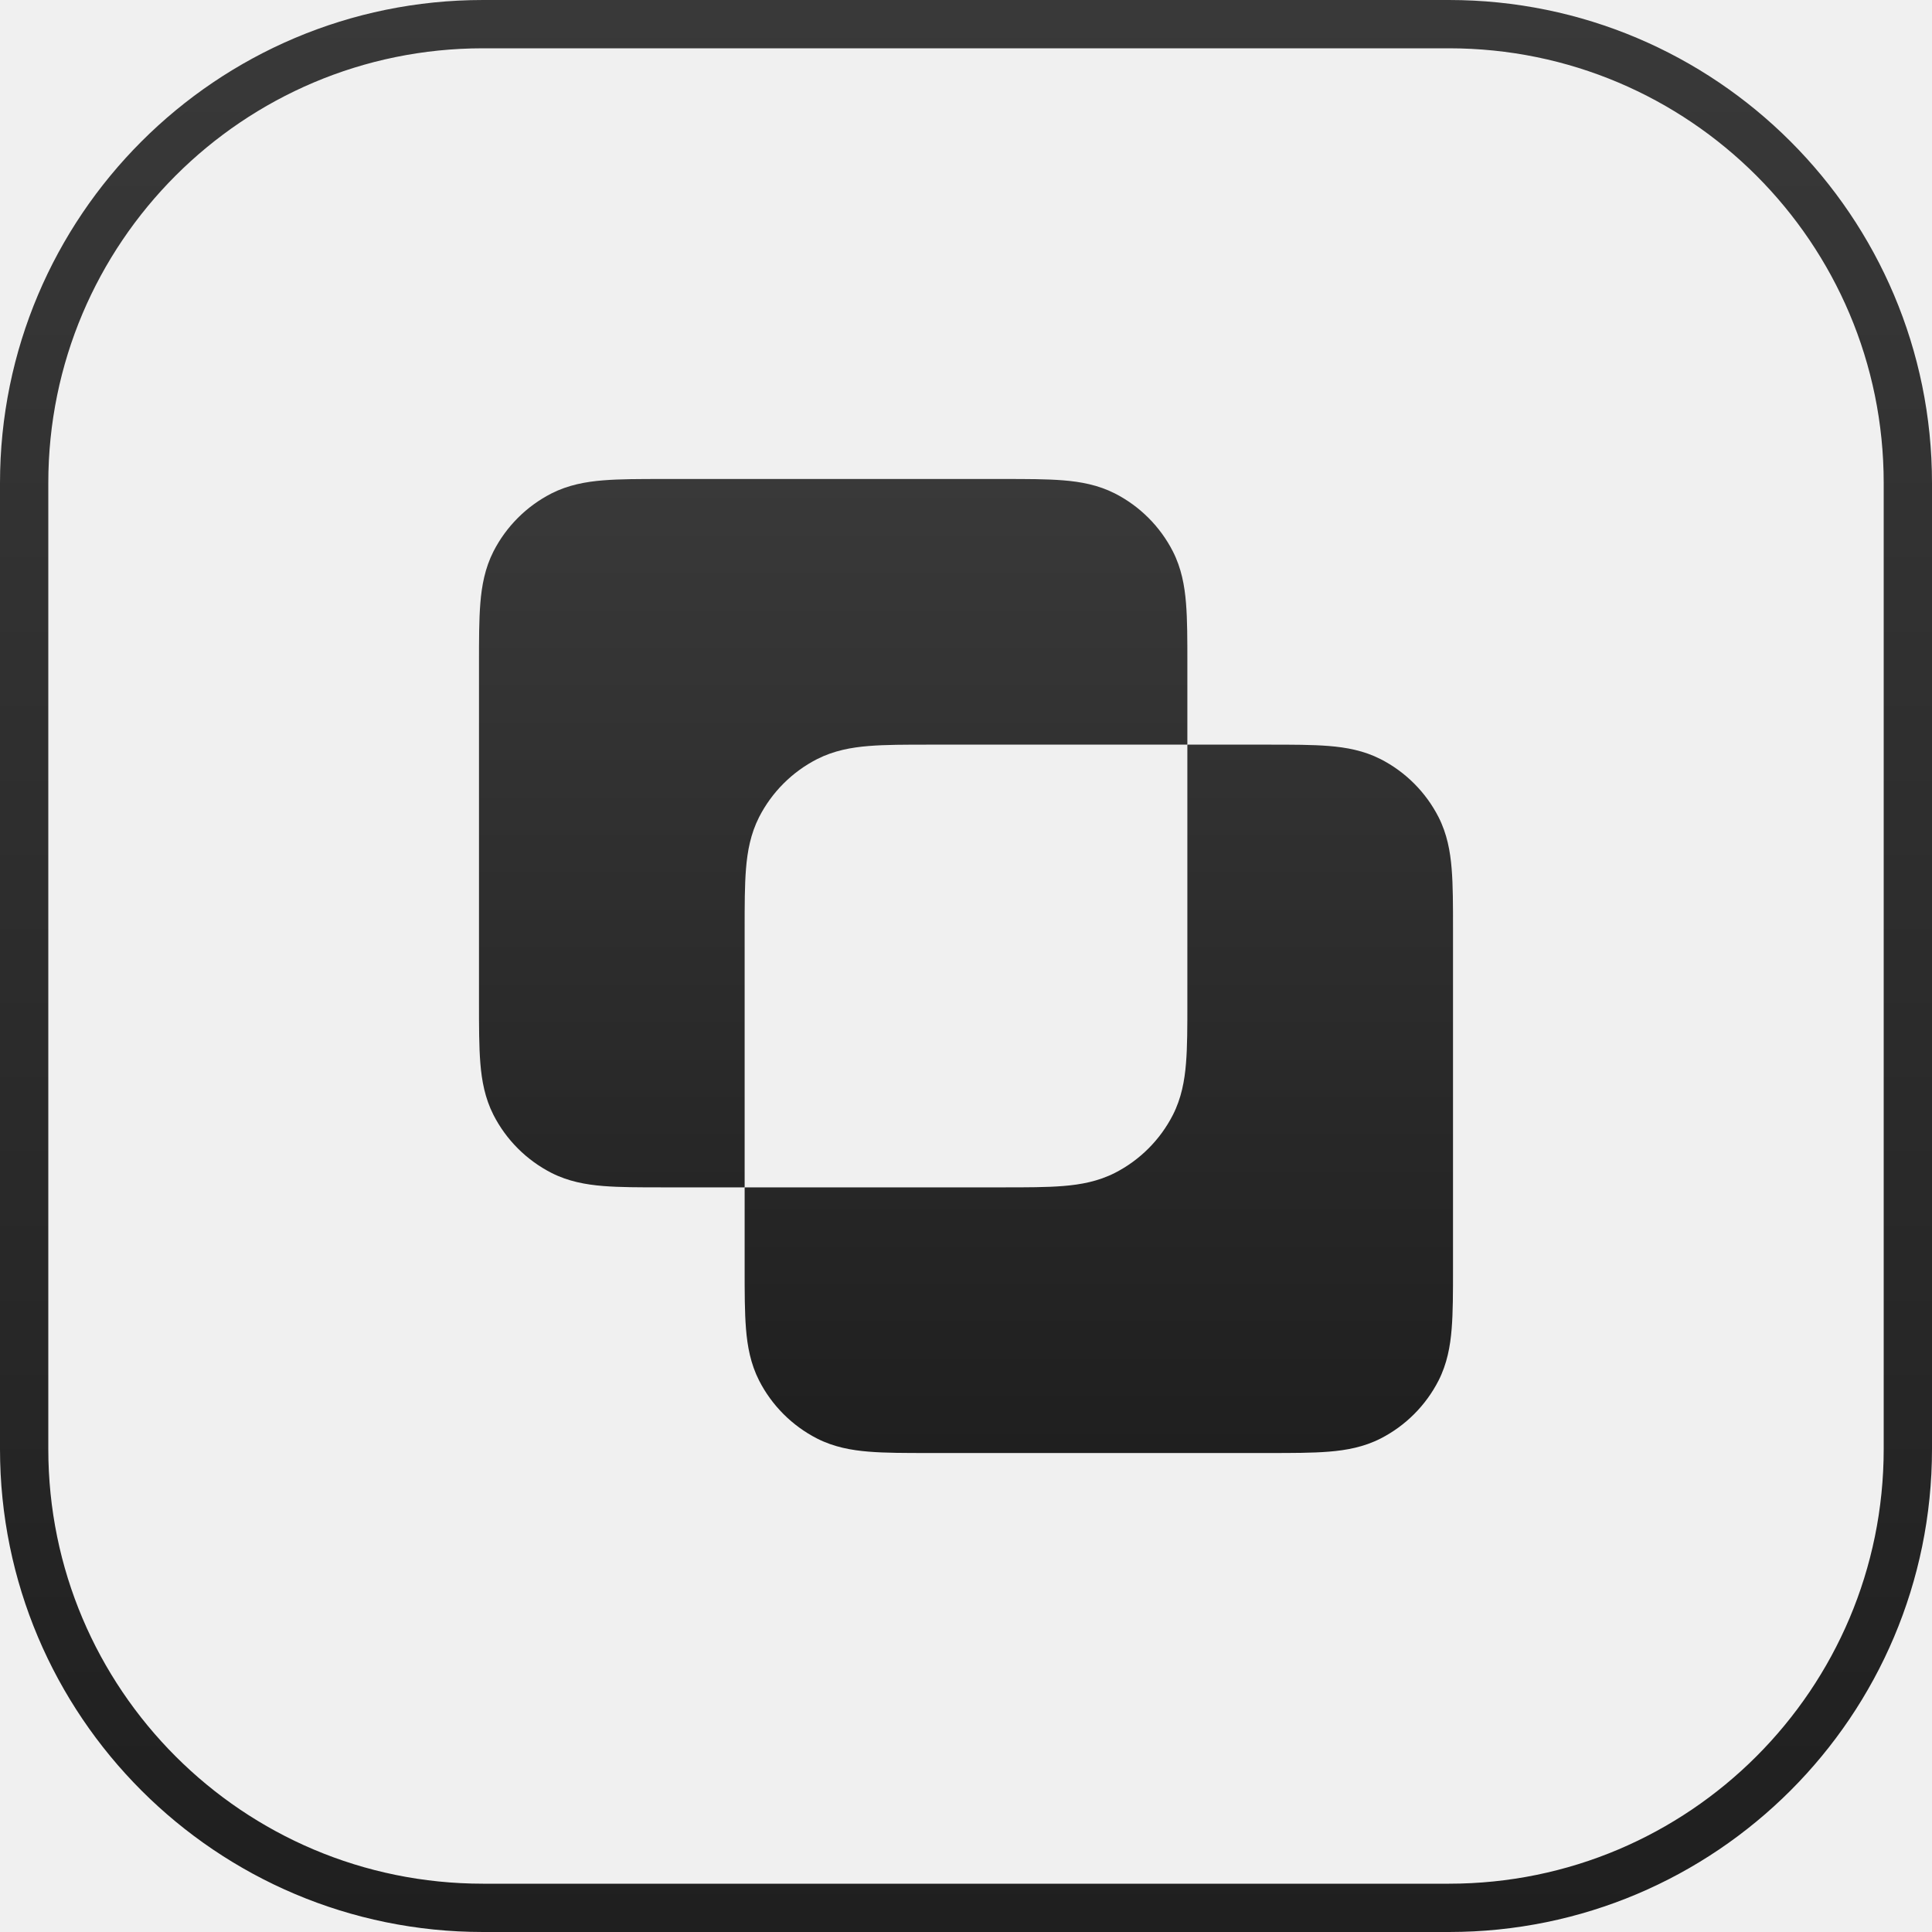
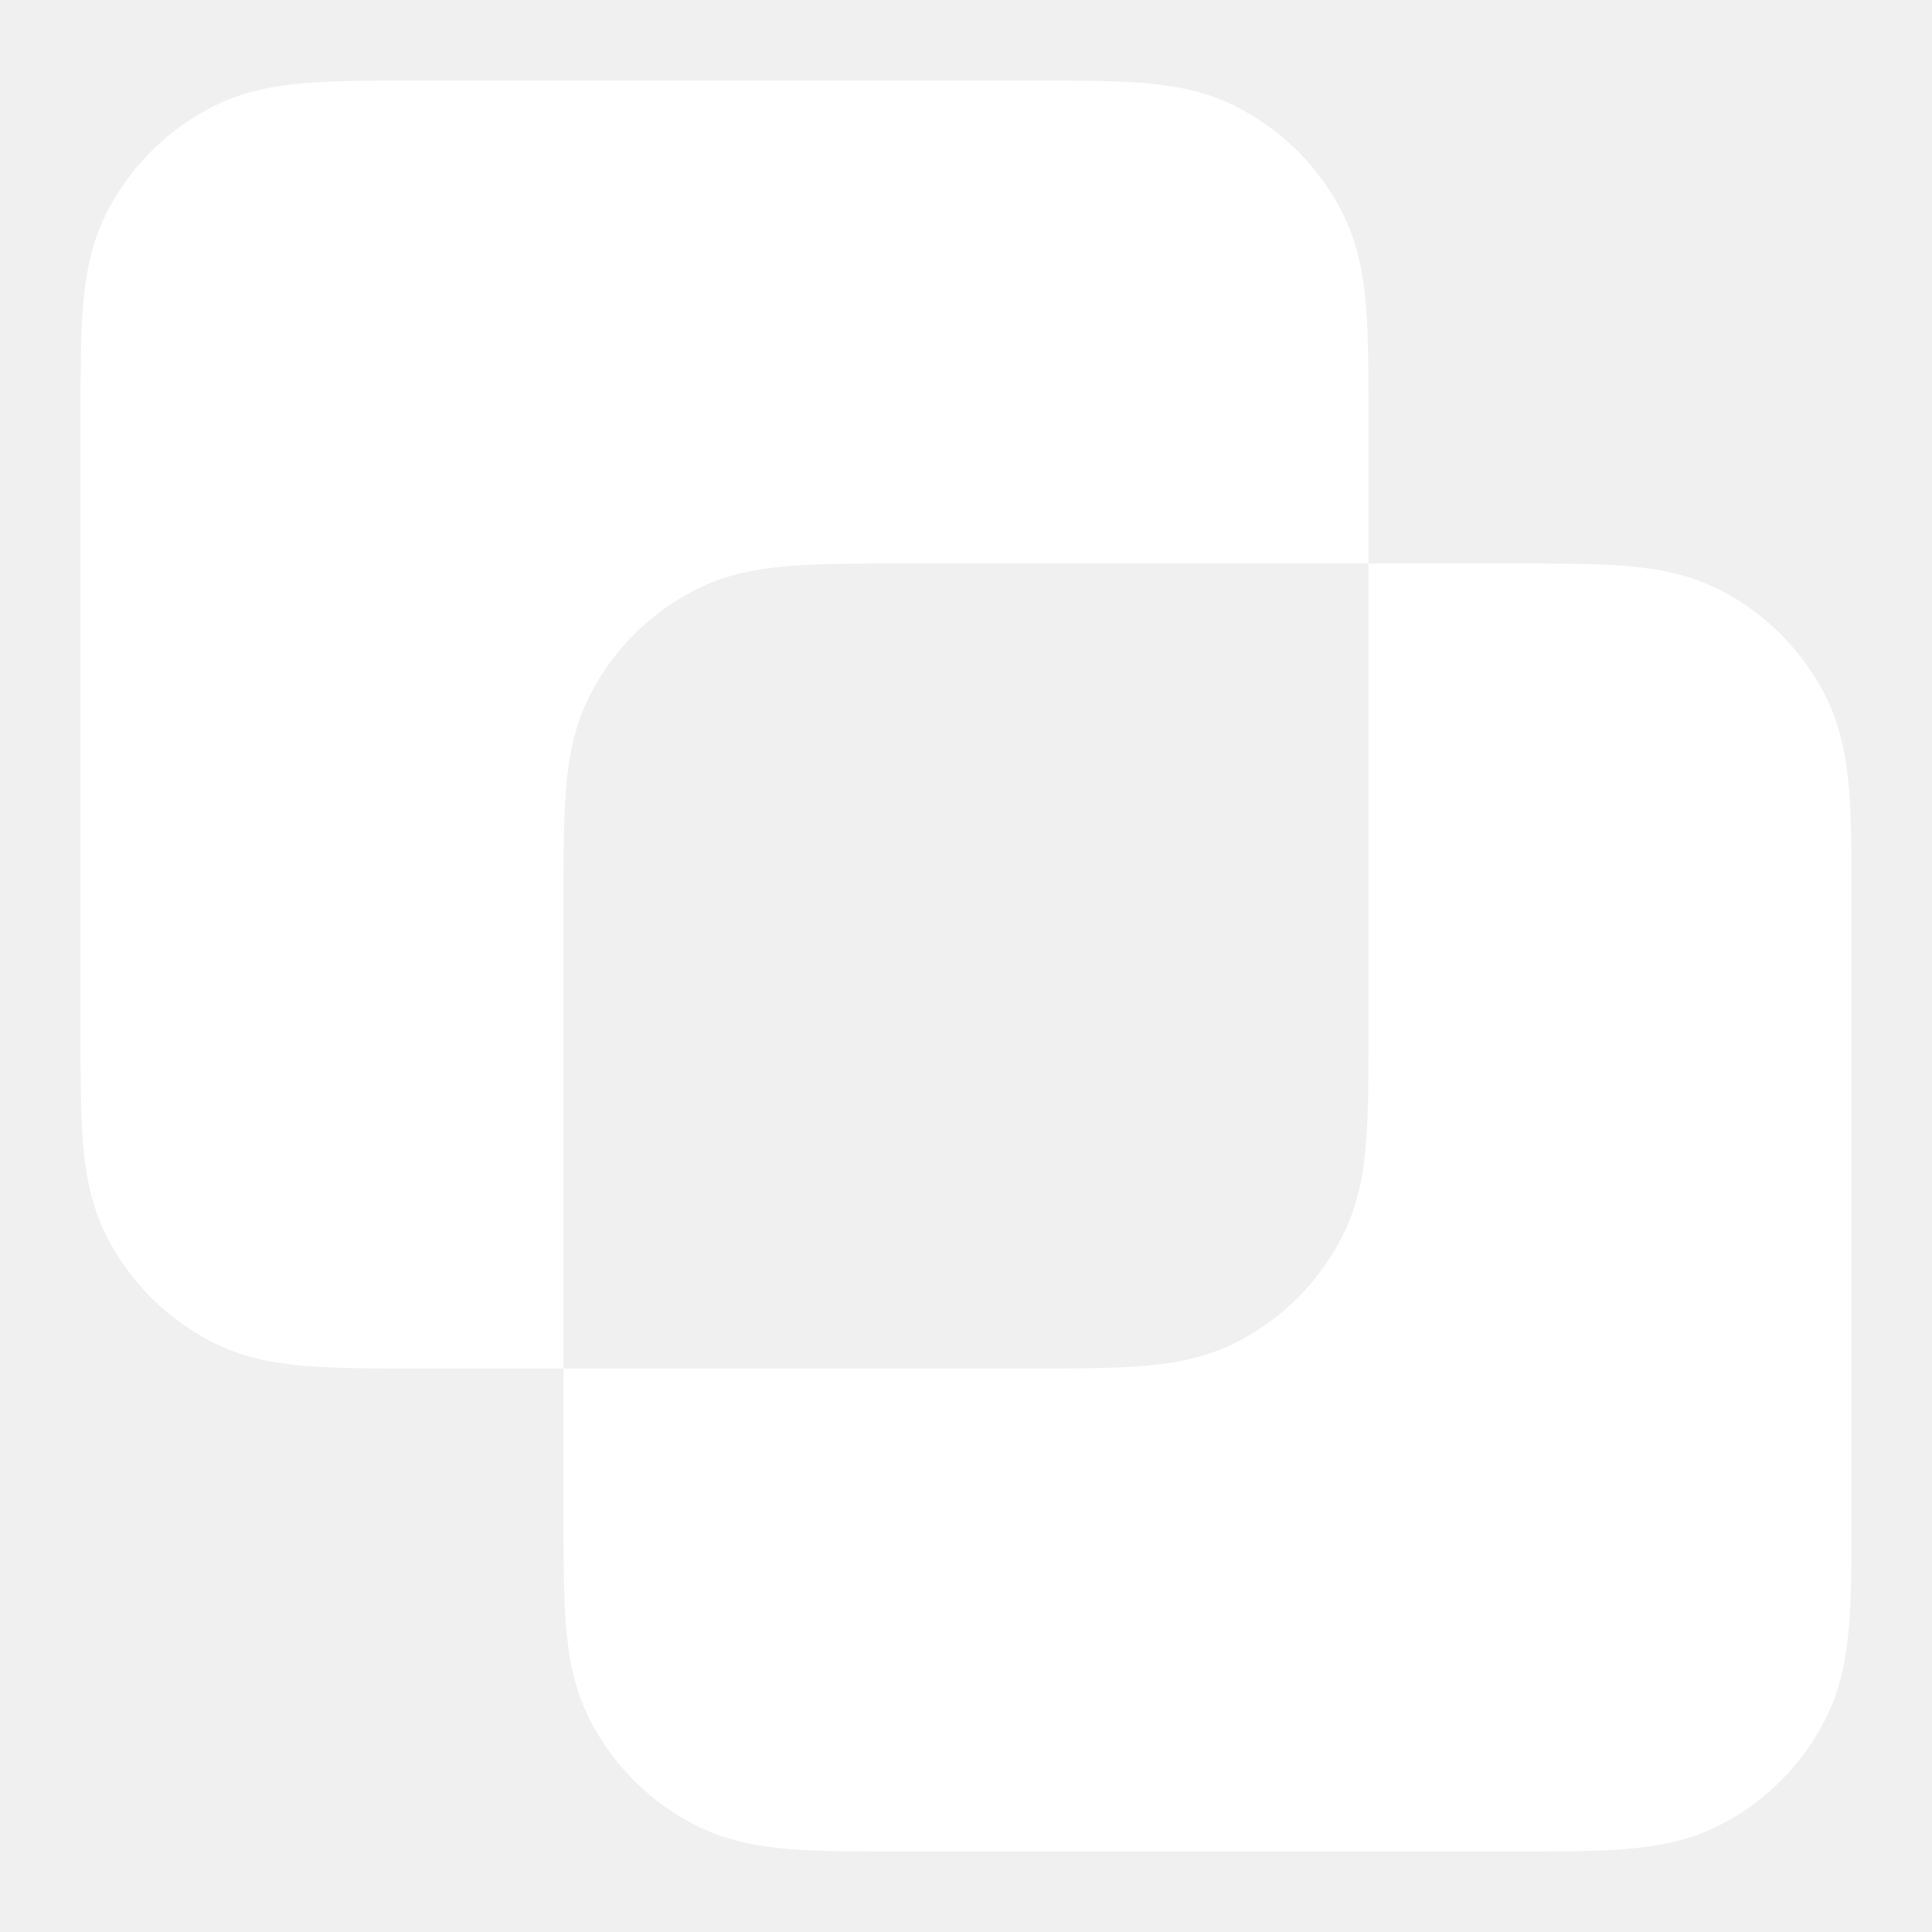
<svg xmlns="http://www.w3.org/2000/svg" width="40" height="40" viewBox="0 0 40 40" fill="none">
-   <rect x="0.5" y="0.5" width="39" height="39" rx="9.5" stroke="url(#paint0_linear_4_7)" />
-   <path d="M13.731 9.917H20.769C21.252 9.917 21.669 9.917 22.012 9.945C22.375 9.974 22.735 10.04 23.082 10.216C23.599 10.48 24.02 10.901 24.284 11.418C24.46 11.765 24.526 12.126 24.555 12.488C24.583 12.831 24.583 13.248 24.583 13.731V15.417L19.231 15.417C18.748 15.417 18.331 15.417 17.988 15.445C17.625 15.474 17.265 15.54 16.918 15.716C16.401 15.98 15.98 16.401 15.716 16.918C15.54 17.265 15.474 17.625 15.445 17.988C15.417 18.331 15.417 18.748 15.417 19.231L15.417 24.583H13.731C13.248 24.583 12.831 24.583 12.488 24.555C12.126 24.526 11.765 24.46 11.418 24.284C10.901 24.02 10.48 23.599 10.216 23.082C10.04 22.735 9.974 22.375 9.945 22.012C9.917 21.669 9.917 21.252 9.917 20.769V13.731C9.917 13.248 9.917 12.831 9.945 12.488C9.974 12.126 10.04 11.765 10.216 11.418C10.48 10.901 10.901 10.48 11.418 10.216C11.765 10.04 12.126 9.974 12.488 9.945C12.831 9.917 13.248 9.917 13.731 9.917Z" fill="url(#paint1_linear_4_7)" />
-   <path d="M15.417 24.583H20.769C21.252 24.583 21.669 24.583 22.012 24.555C22.375 24.526 22.735 24.46 23.082 24.284C23.599 24.02 24.02 23.599 24.284 23.082C24.46 22.735 24.526 22.375 24.555 22.012C24.583 21.669 24.583 21.252 24.583 20.769V15.417H26.269C26.752 15.417 27.169 15.417 27.512 15.445C27.875 15.474 28.235 15.54 28.582 15.716C29.099 15.98 29.52 16.401 29.784 16.918C29.96 17.265 30.026 17.625 30.055 17.988C30.083 18.331 30.083 18.748 30.083 19.231V26.269C30.083 26.752 30.083 27.169 30.055 27.512C30.026 27.875 29.96 28.235 29.784 28.582C29.52 29.099 29.099 29.52 28.582 29.784C28.235 29.96 27.875 30.026 27.512 30.055C27.169 30.083 26.752 30.083 26.269 30.083H19.231C18.748 30.083 18.331 30.083 17.988 30.055C17.625 30.026 17.265 29.96 16.918 29.784C16.401 29.52 15.98 29.099 15.716 28.582C15.54 28.235 15.474 27.875 15.445 27.512C15.417 27.169 15.417 26.752 15.417 26.269V24.583Z" fill="url(#paint2_linear_4_7)" />
-   <defs>
-     <linearGradient id="paint0_linear_4_7" x1="20" y1="0" x2="20" y2="40" gradientUnits="userSpaceOnUse">
-       <stop stop-color="#393939" />
-       <stop offset="1" stop-color="#1F1F1F" />
-     </linearGradient>
-     <linearGradient id="paint1_linear_4_7" x1="20" y1="9.917" x2="20" y2="30.083" gradientUnits="userSpaceOnUse">
-       <stop stop-color="#393939" />
-       <stop offset="1" stop-color="#1F1F1F" />
-     </linearGradient>
-     <linearGradient id="paint2_linear_4_7" x1="20" y1="9.917" x2="20" y2="30.083" gradientUnits="userSpaceOnUse">
-       <stop stop-color="#393939" />
-       <stop offset="1" stop-color="#1F1F1F" />
-     </linearGradient>
-   </defs>
+   <path d="M8.602 1.667H21.398C22.276 1.667 23.034 1.667 23.658 1.718C24.317 1.771 24.973 1.89 25.603 2.212C26.544 2.691 27.309 3.456 27.788 4.397C28.11 5.027 28.229 5.683 28.282 6.342C28.333 6.966 28.333 7.724 28.333 8.602V11.667L18.602 11.667C17.724 11.667 16.966 11.667 16.342 11.718C15.683 11.771 15.027 11.89 14.397 12.212C13.456 12.691 12.691 13.456 12.212 14.397C11.89 15.027 11.771 15.683 11.718 16.342C11.667 16.966 11.667 17.724 11.667 18.602L11.667 28.333H8.602C7.724 28.333 6.966 28.333 6.342 28.282C5.683 28.229 5.027 28.11 4.397 27.788C3.456 27.309 2.691 26.544 2.212 25.603C1.89 24.973 1.771 24.317 1.718 23.658C1.667 23.034 1.667 22.276 1.667 21.398V8.602C1.667 7.724 1.667 6.966 1.718 6.342C1.771 5.683 1.89 5.027 2.212 4.397C2.691 3.456 3.456 2.691 4.397 2.212C5.027 1.89 5.683 1.771 6.342 1.718C6.966 1.667 7.724 1.667 8.602 1.667Z" fill="white" />
+   <path d="M11.667 28.333H21.398C22.276 28.333 23.034 28.333 23.658 28.282C24.317 28.229 24.973 28.11 25.603 27.788C26.544 27.309 27.309 26.544 27.788 25.603C28.11 24.973 28.229 24.317 28.282 23.658C28.333 23.034 28.333 22.276 28.333 21.398V11.667H31.398C32.276 11.667 33.034 11.667 33.658 11.718C34.317 11.771 34.973 11.89 35.603 12.212C36.544 12.691 37.309 13.456 37.788 14.397C38.11 15.027 38.228 15.683 38.282 16.342C38.333 16.966 38.333 17.724 38.333 18.602V31.398C38.333 32.276 38.333 33.034 38.282 33.658C38.228 34.317 38.11 34.973 37.788 35.603C37.309 36.544 36.544 37.309 35.603 37.788C34.973 38.11 34.317 38.229 33.658 38.282C33.034 38.333 32.276 38.333 31.398 38.333H18.602C17.724 38.333 16.966 38.333 16.342 38.282C15.683 38.229 15.027 38.11 14.397 37.788C13.456 37.309 12.691 36.544 12.212 35.603C11.89 34.973 11.771 34.317 11.718 33.658C11.667 33.034 11.667 32.276 11.667 31.398V28.333Z" fill="white" />
</svg>
